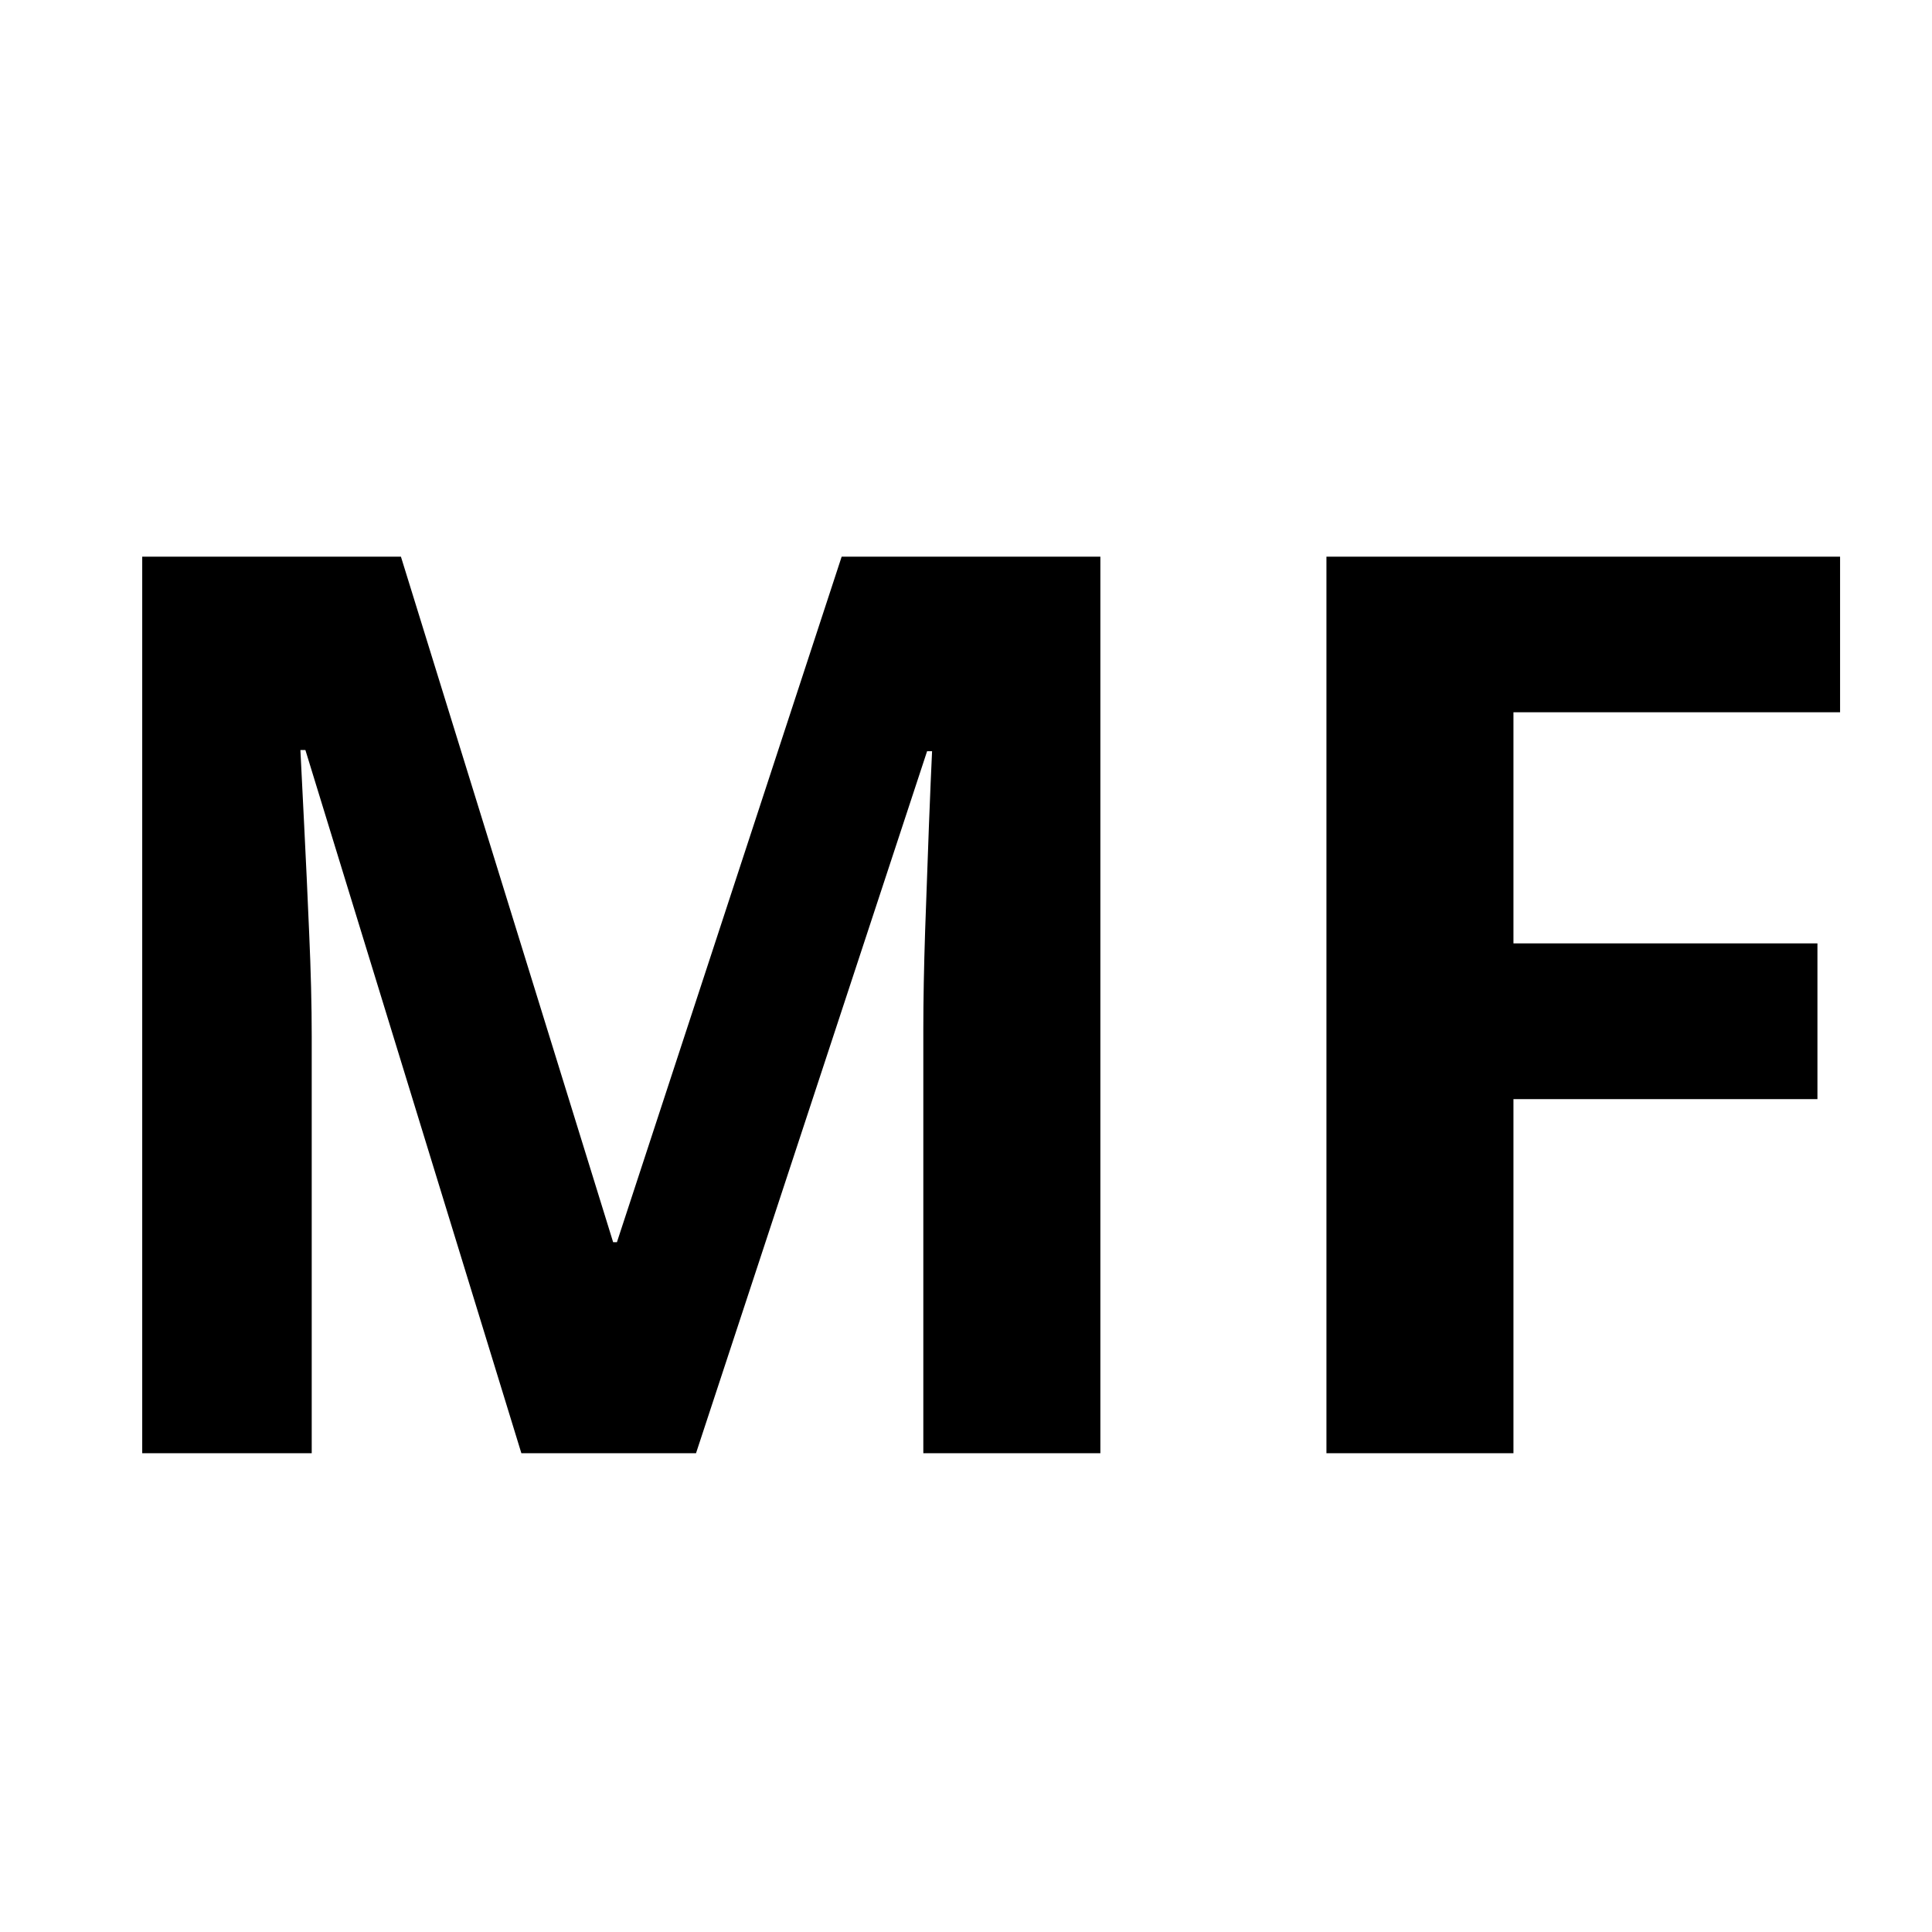
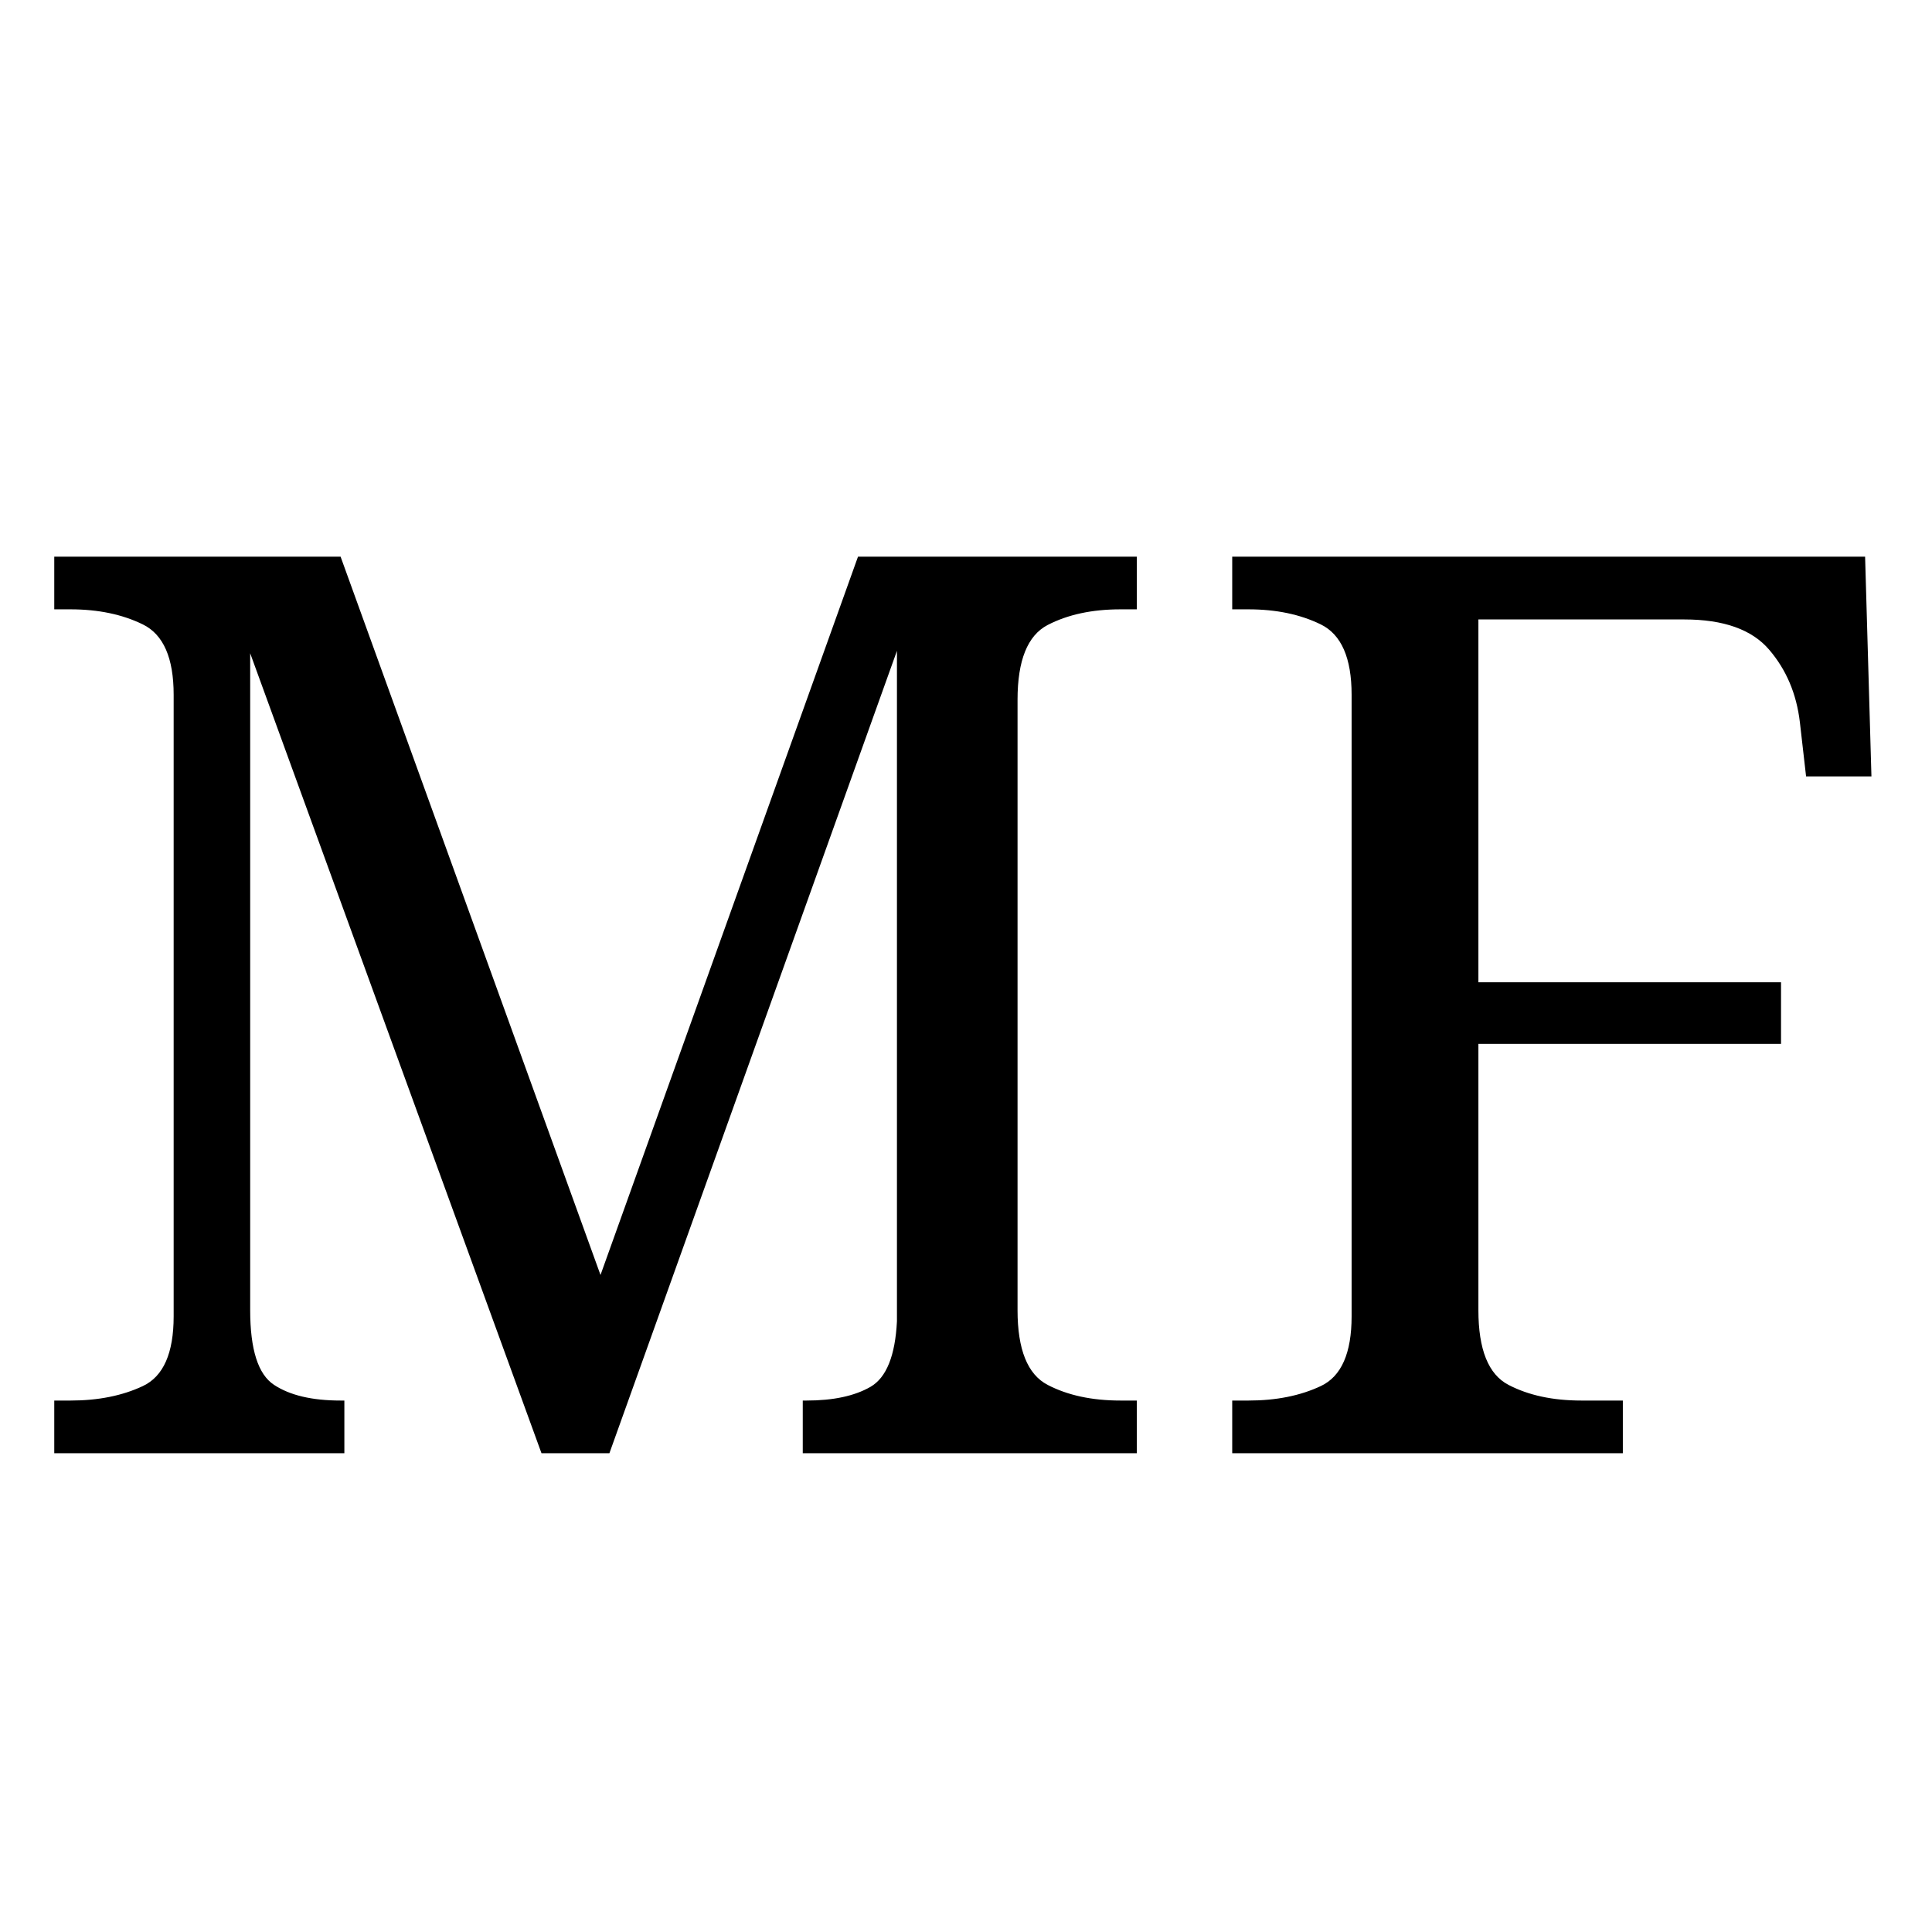
<svg xmlns="http://www.w3.org/2000/svg" width="200" height="200" viewBox="0 0 200 200">
  <rect x="0" y="0" width="200" height="200" fill="white" />
-   <text x="100" y="100" font-weight="bold" text-anchor="middle" dominant-baseline="central" fill="black" font-size="130" font-family="sans-serif">MF</text>
+   <text x="100" y="100" font-weight="400" text-anchor="middle" dominant-baseline="central" fill="black" font-size="130" font-family="serif">MF</text>
</svg>
